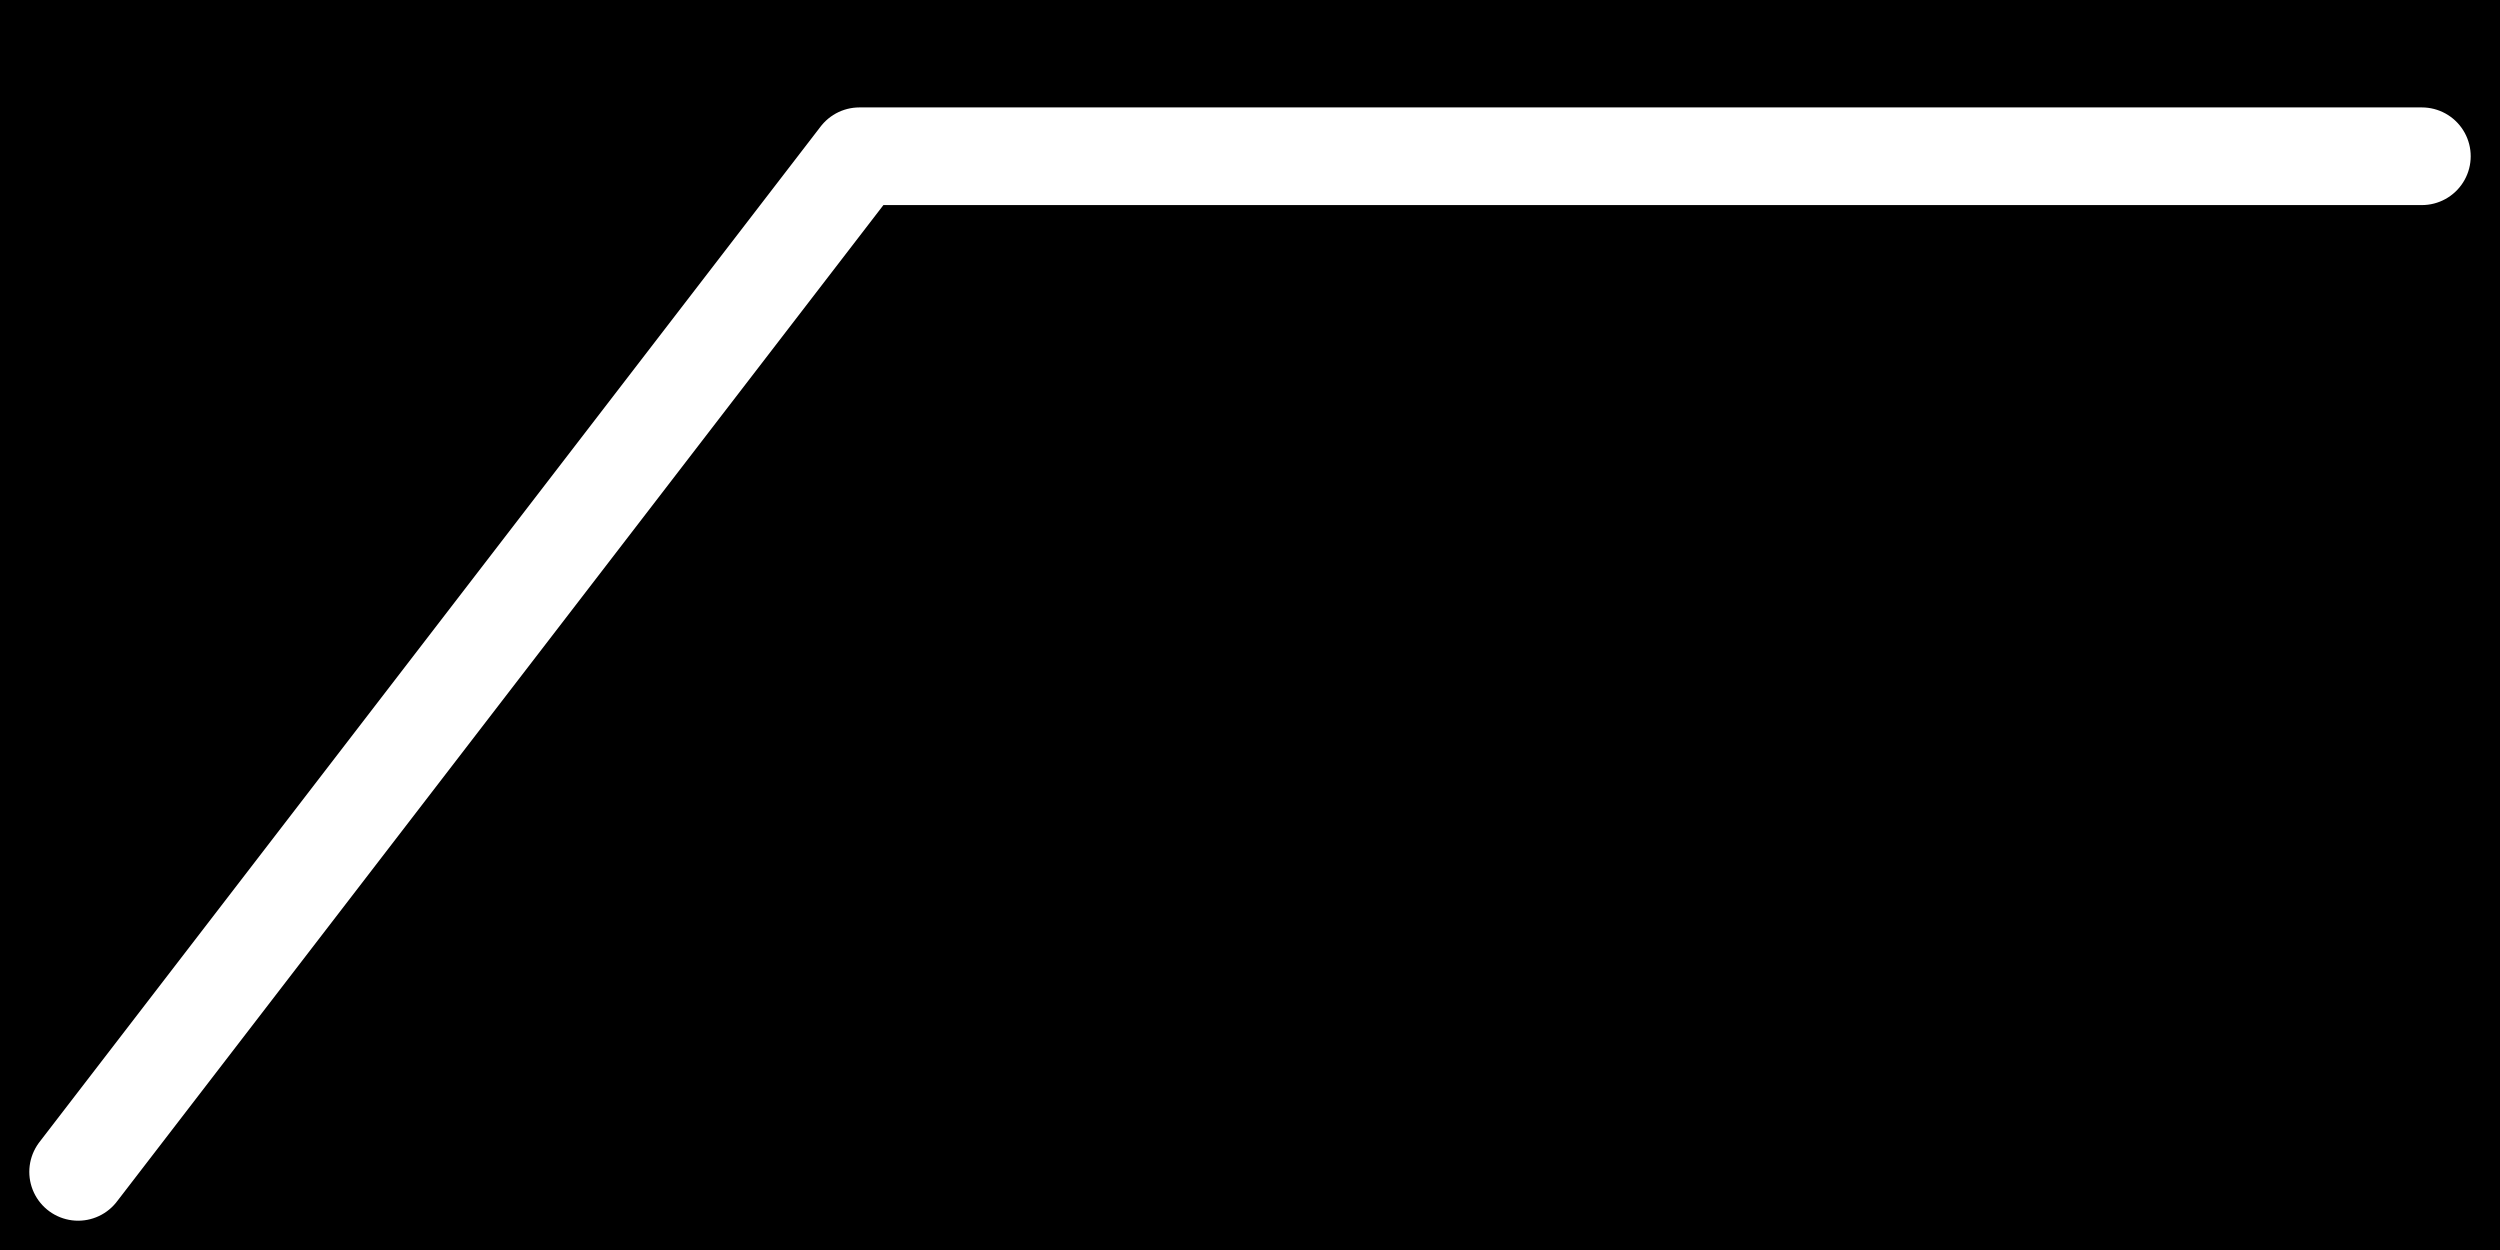
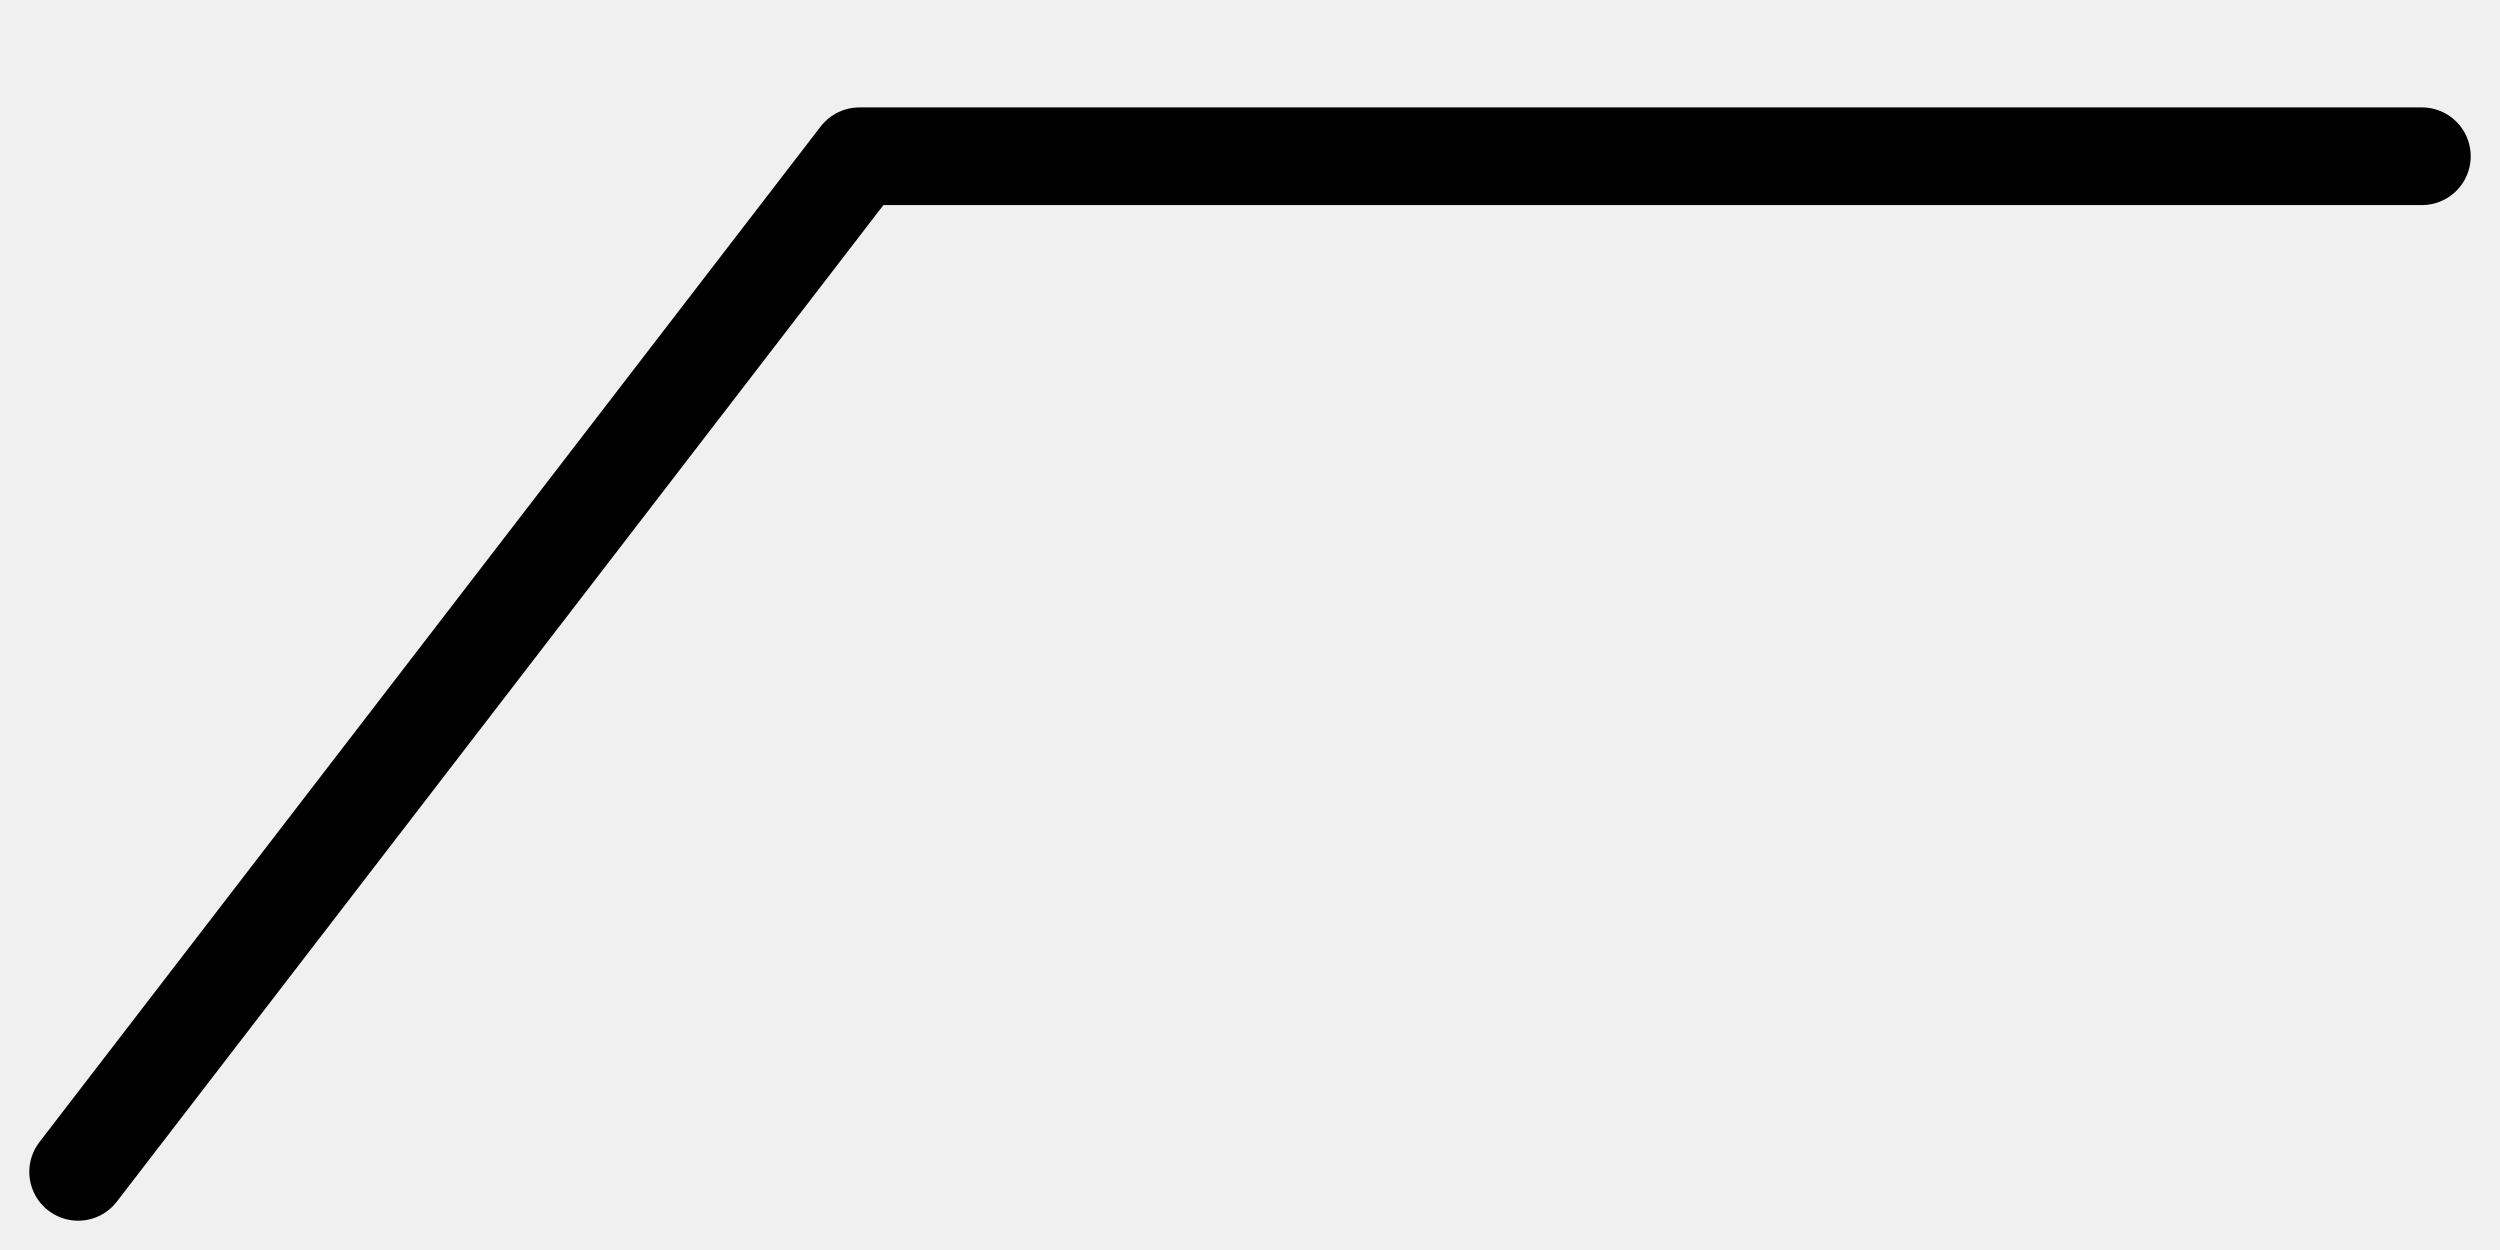
<svg xmlns="http://www.w3.org/2000/svg" viewBox="0 0 64 32" aria-label="profile">
-   <rect width="64" height="32" fill="#000000" />
-   <path d="M 2 30 L 22 4 H 62" fill="none" stroke="#ffffff" stroke-width="2.5" stroke-linejoin="round" stroke-linecap="round" />
+   <path d="M 2 30 L 22 4 H 62" fill="none" stroke="#000000" stroke-width="2.5" stroke-linejoin="round" stroke-linecap="round" />
</svg>
